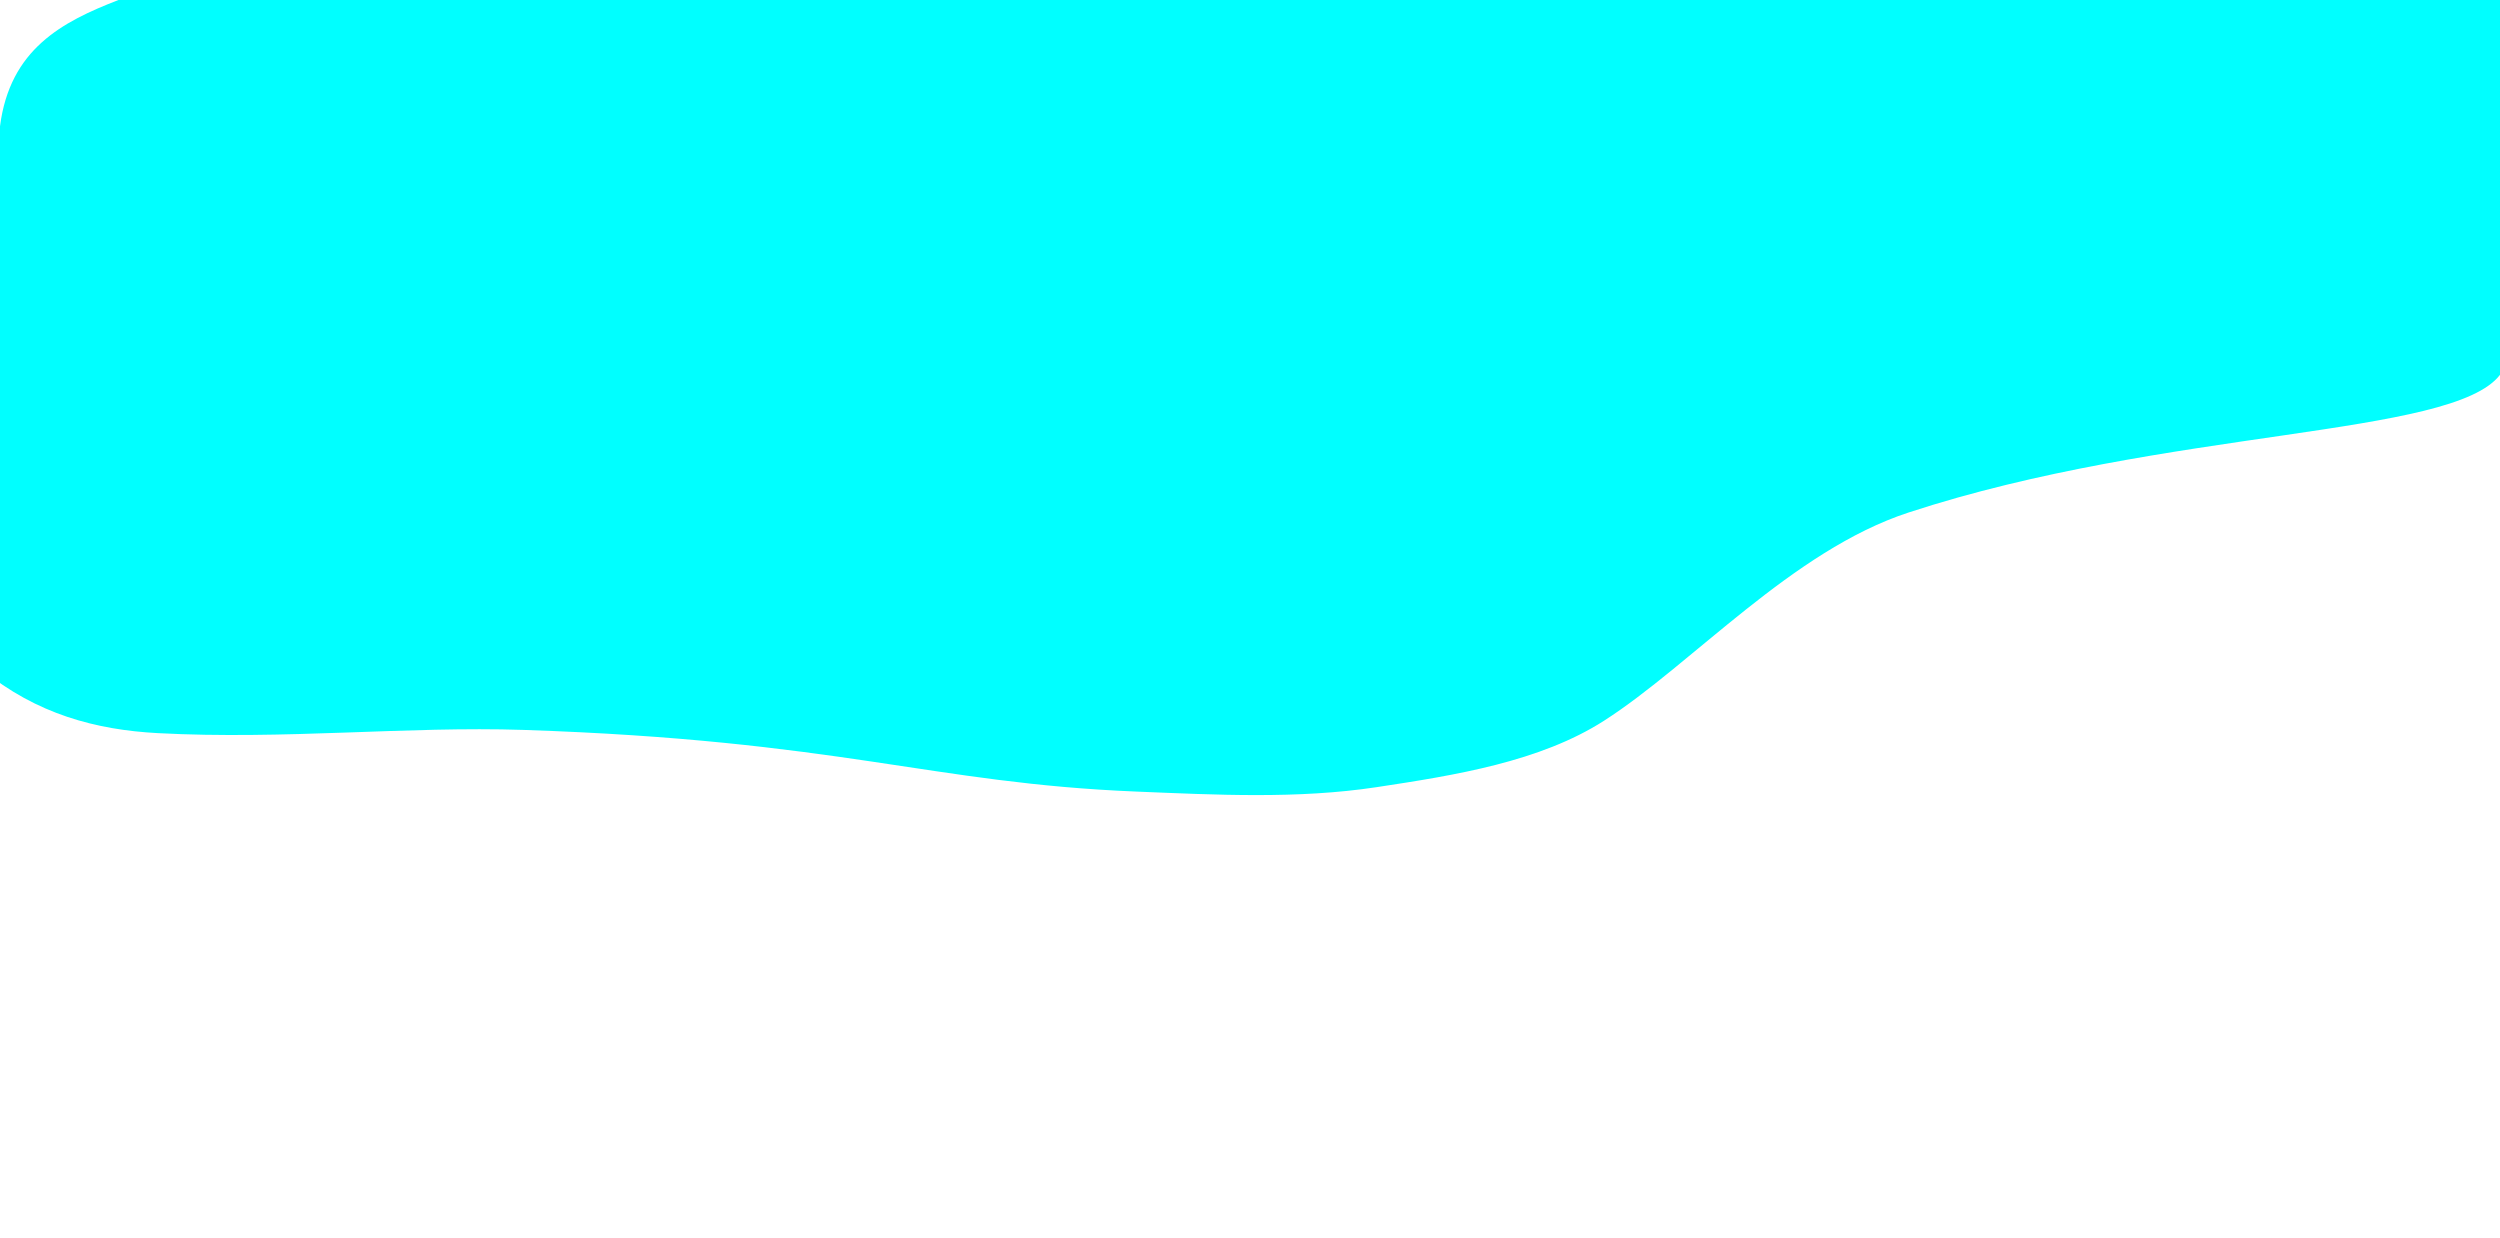
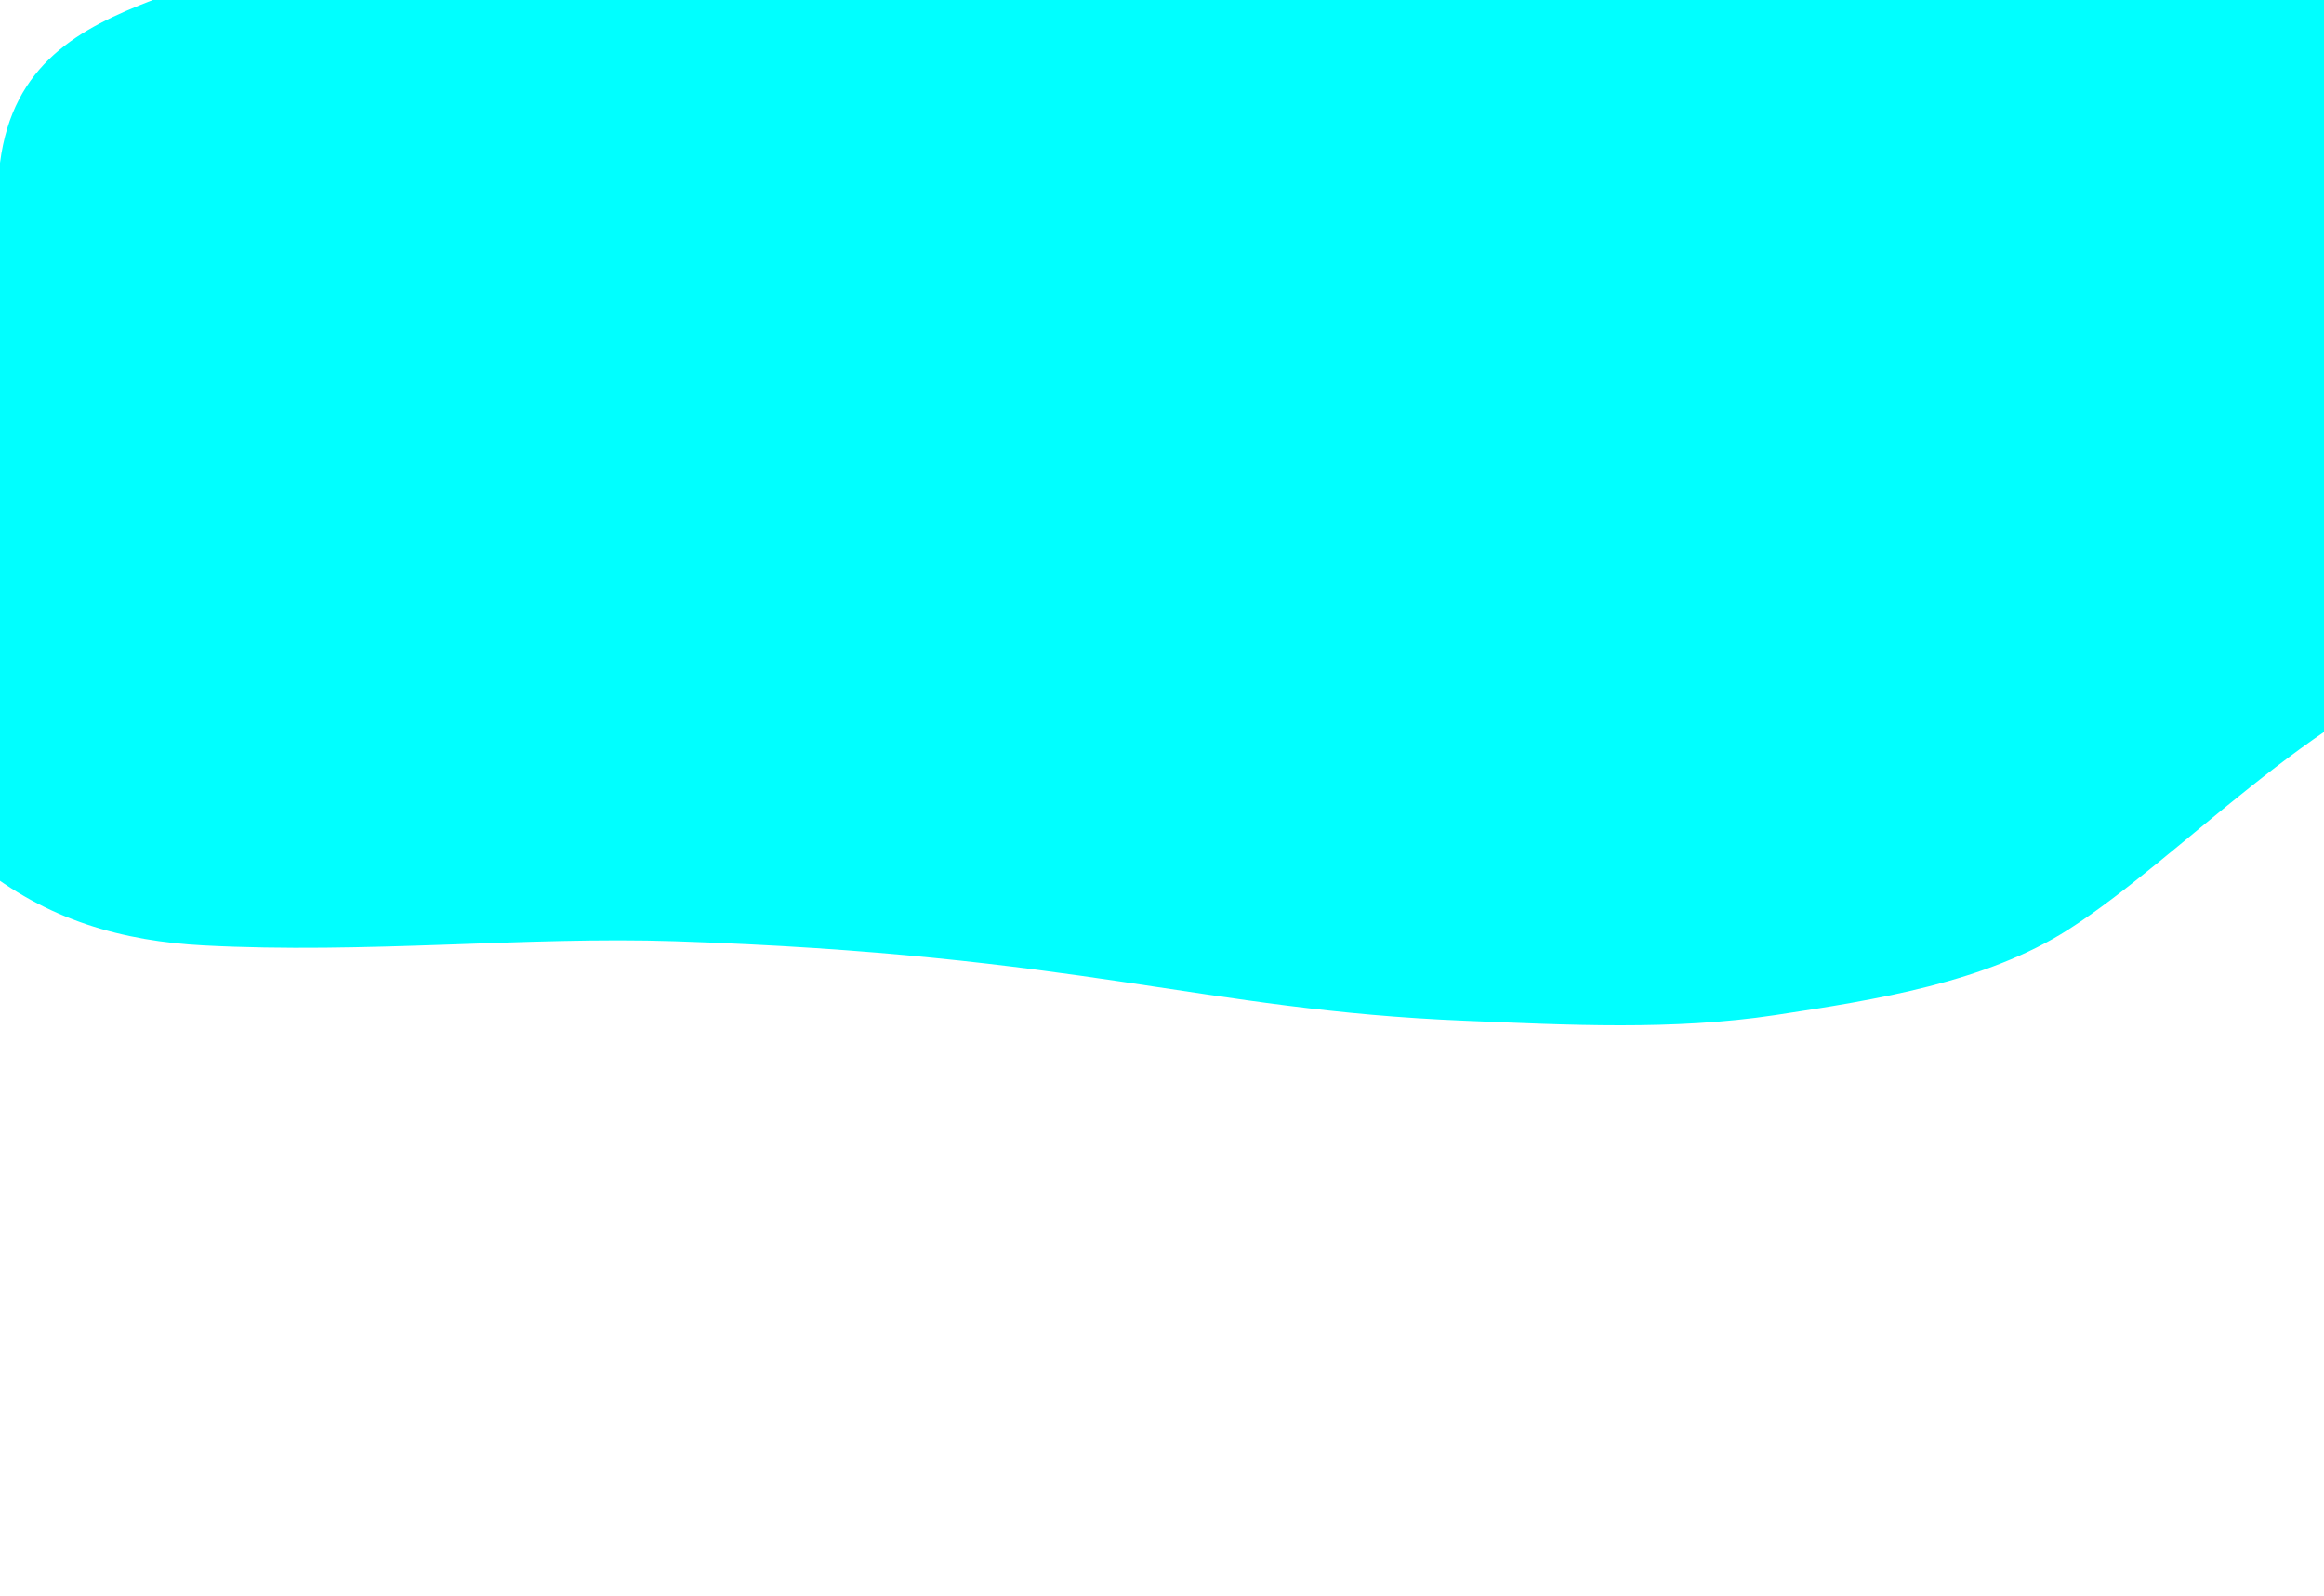
- <svg xmlns="http://www.w3.org/2000/svg" width="1920" height="950.331" viewBox="0 0 1920 950.331" version="1.1" id="svg9">
+ <svg xmlns="http://www.w3.org/2000/svg" width="1384" height="950.331" viewBox="0 0 1384 950.331" version="1.1" id="svg9">
  <defs id="defs6">
    <style id="style4">
      .cls-1 {
        fill: #0f0;
        fill-rule: evenodd;
        opacity: 1.7;
      }
    </style>
  </defs>
  <path id="Rounded_Rectangle_514" data-name="Rounded Rectangle 514" class="cls-1" d="m 1920,0 v 287.848 c -36.612,48.092 -255.62,40.715 -454.238,105.767 -89.439,29.293 -166.257,116.572 -233.828,159.885 -49.122,31.487 -114.152,41.883 -174.861,51.067 -60.546,9.159 -123.051,5.879 -184.489,3.36 C 714.76,601.458 645.242,568.652 401.886,560.574 313.02,557.624 217.982,568.204 121.213,563.05 73.798,560.525 28.091,548.463 -13.653,514.288 -136.059,414.078 0,97.001 0,97.001 7.617,37.795 47.535,16.8 91,0 Z" style="fill:#00ffff;stroke-width:1" />
</svg>
